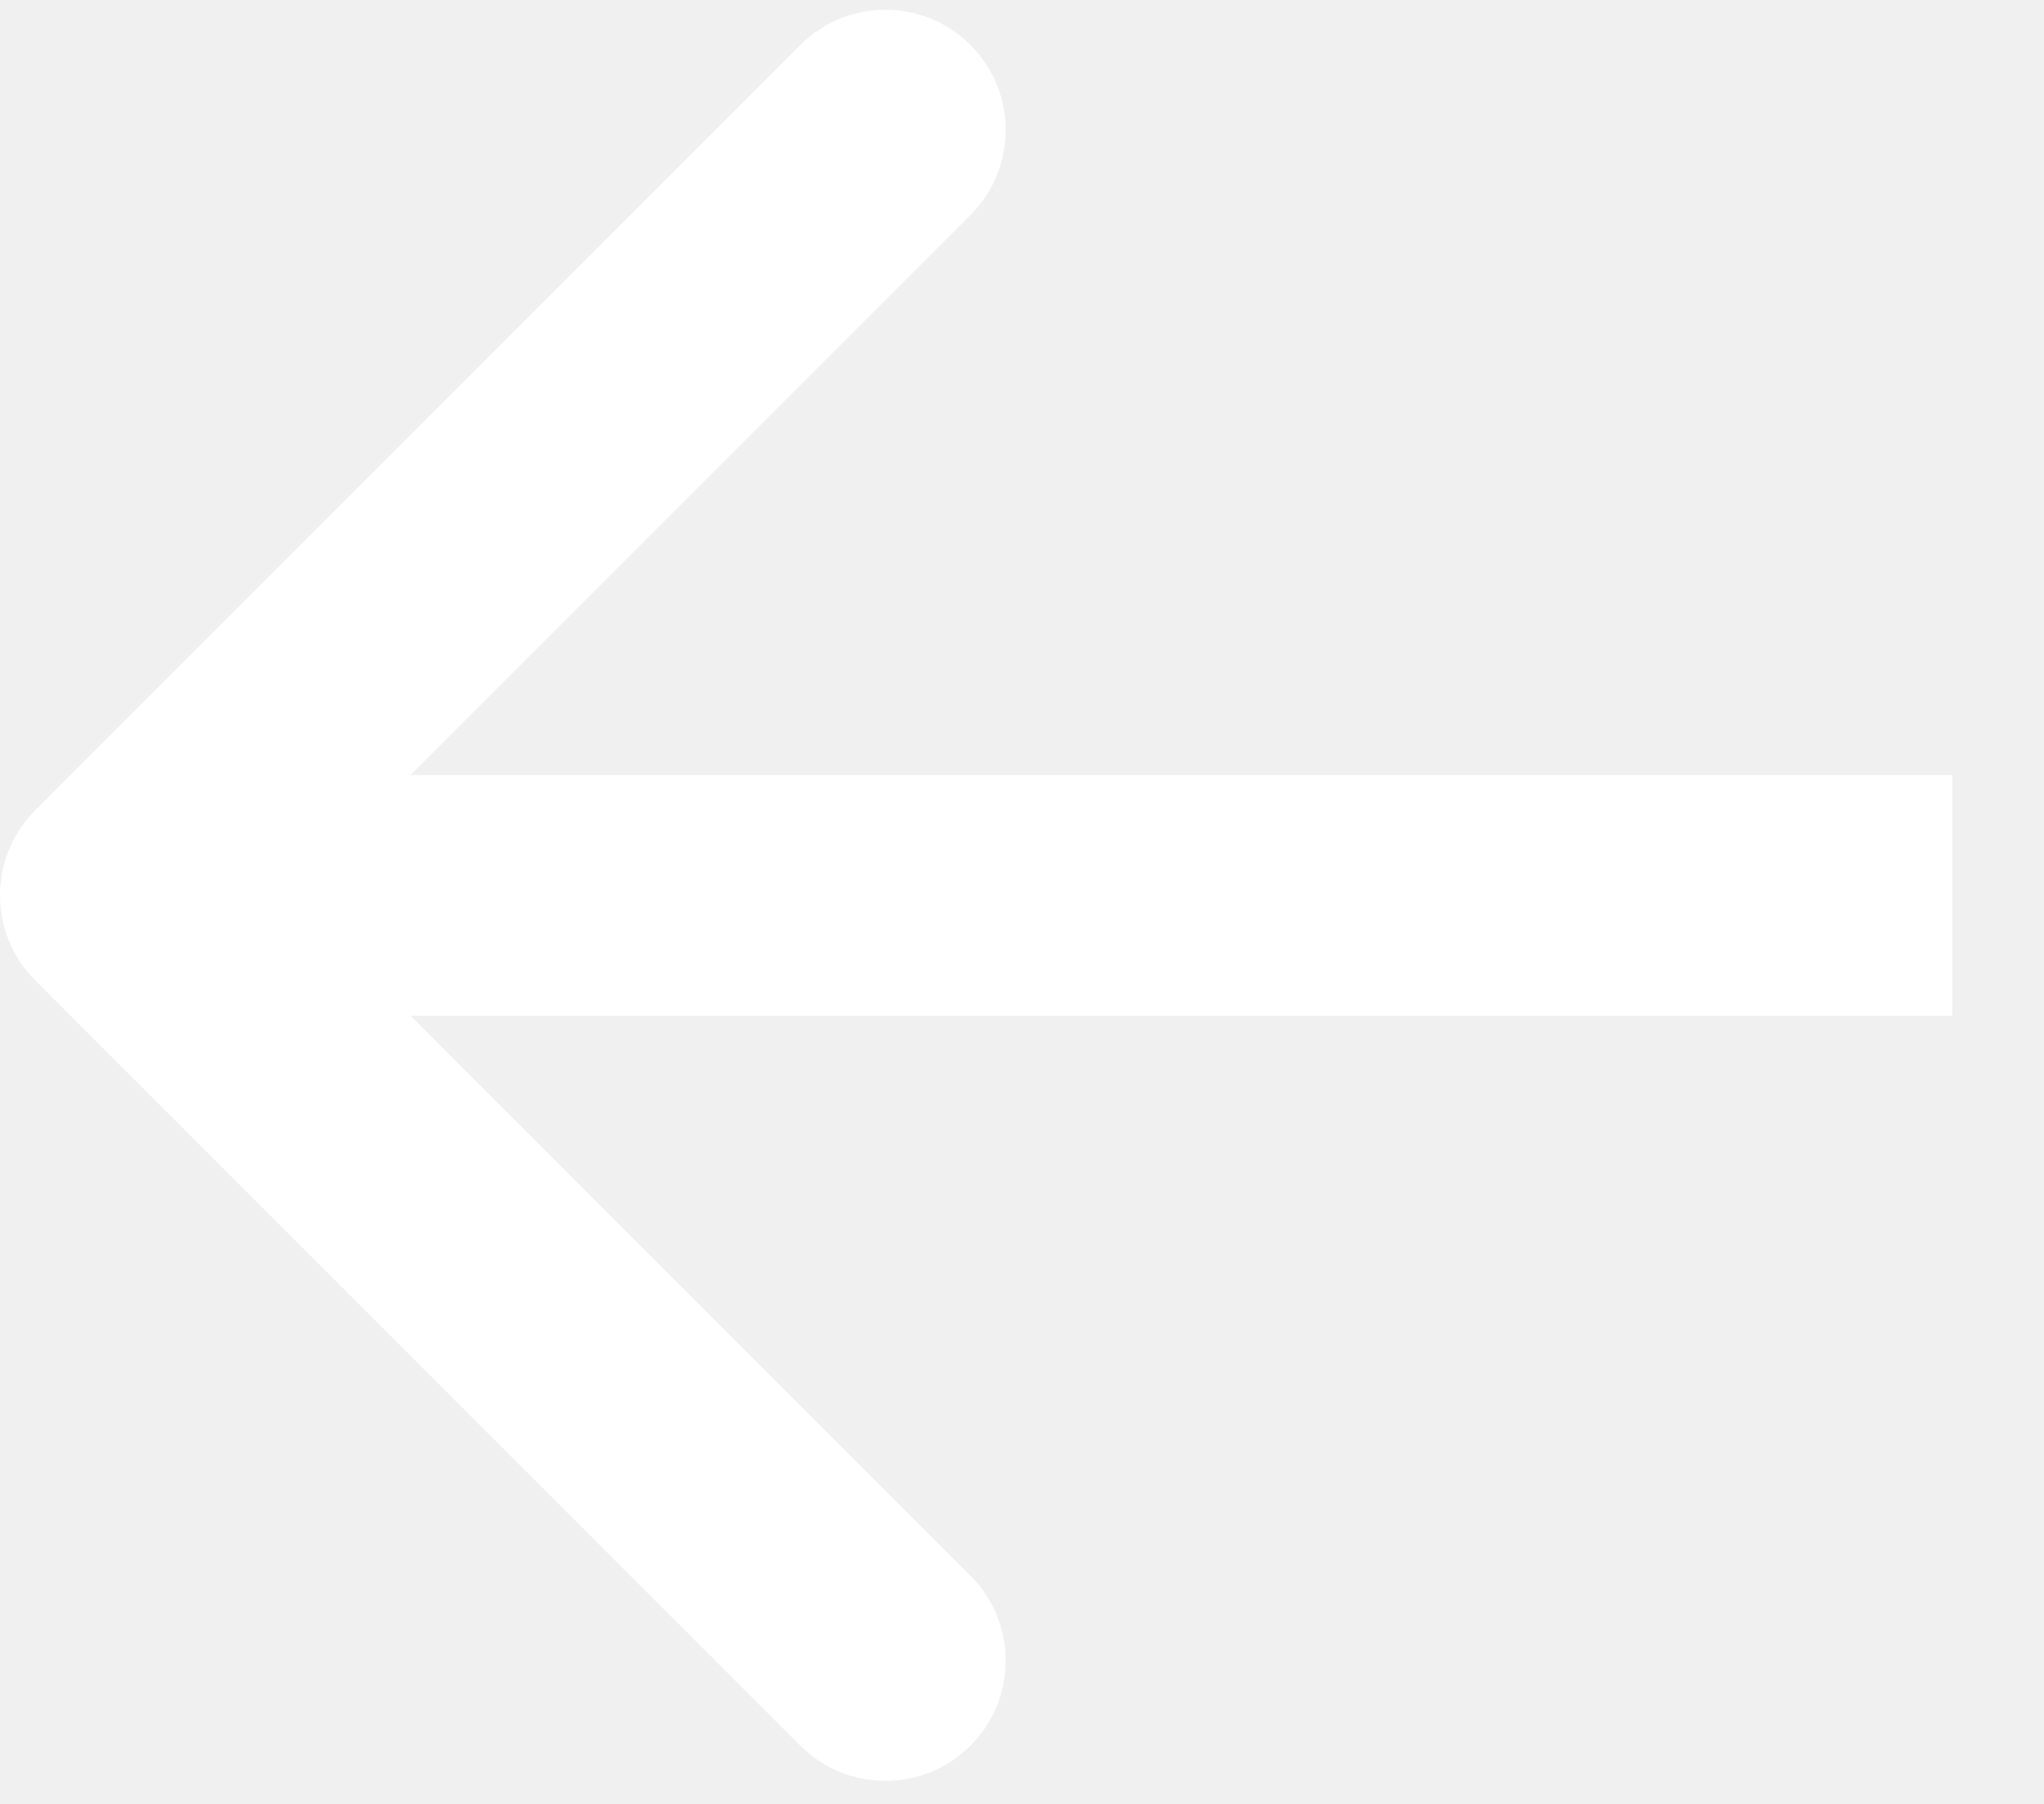
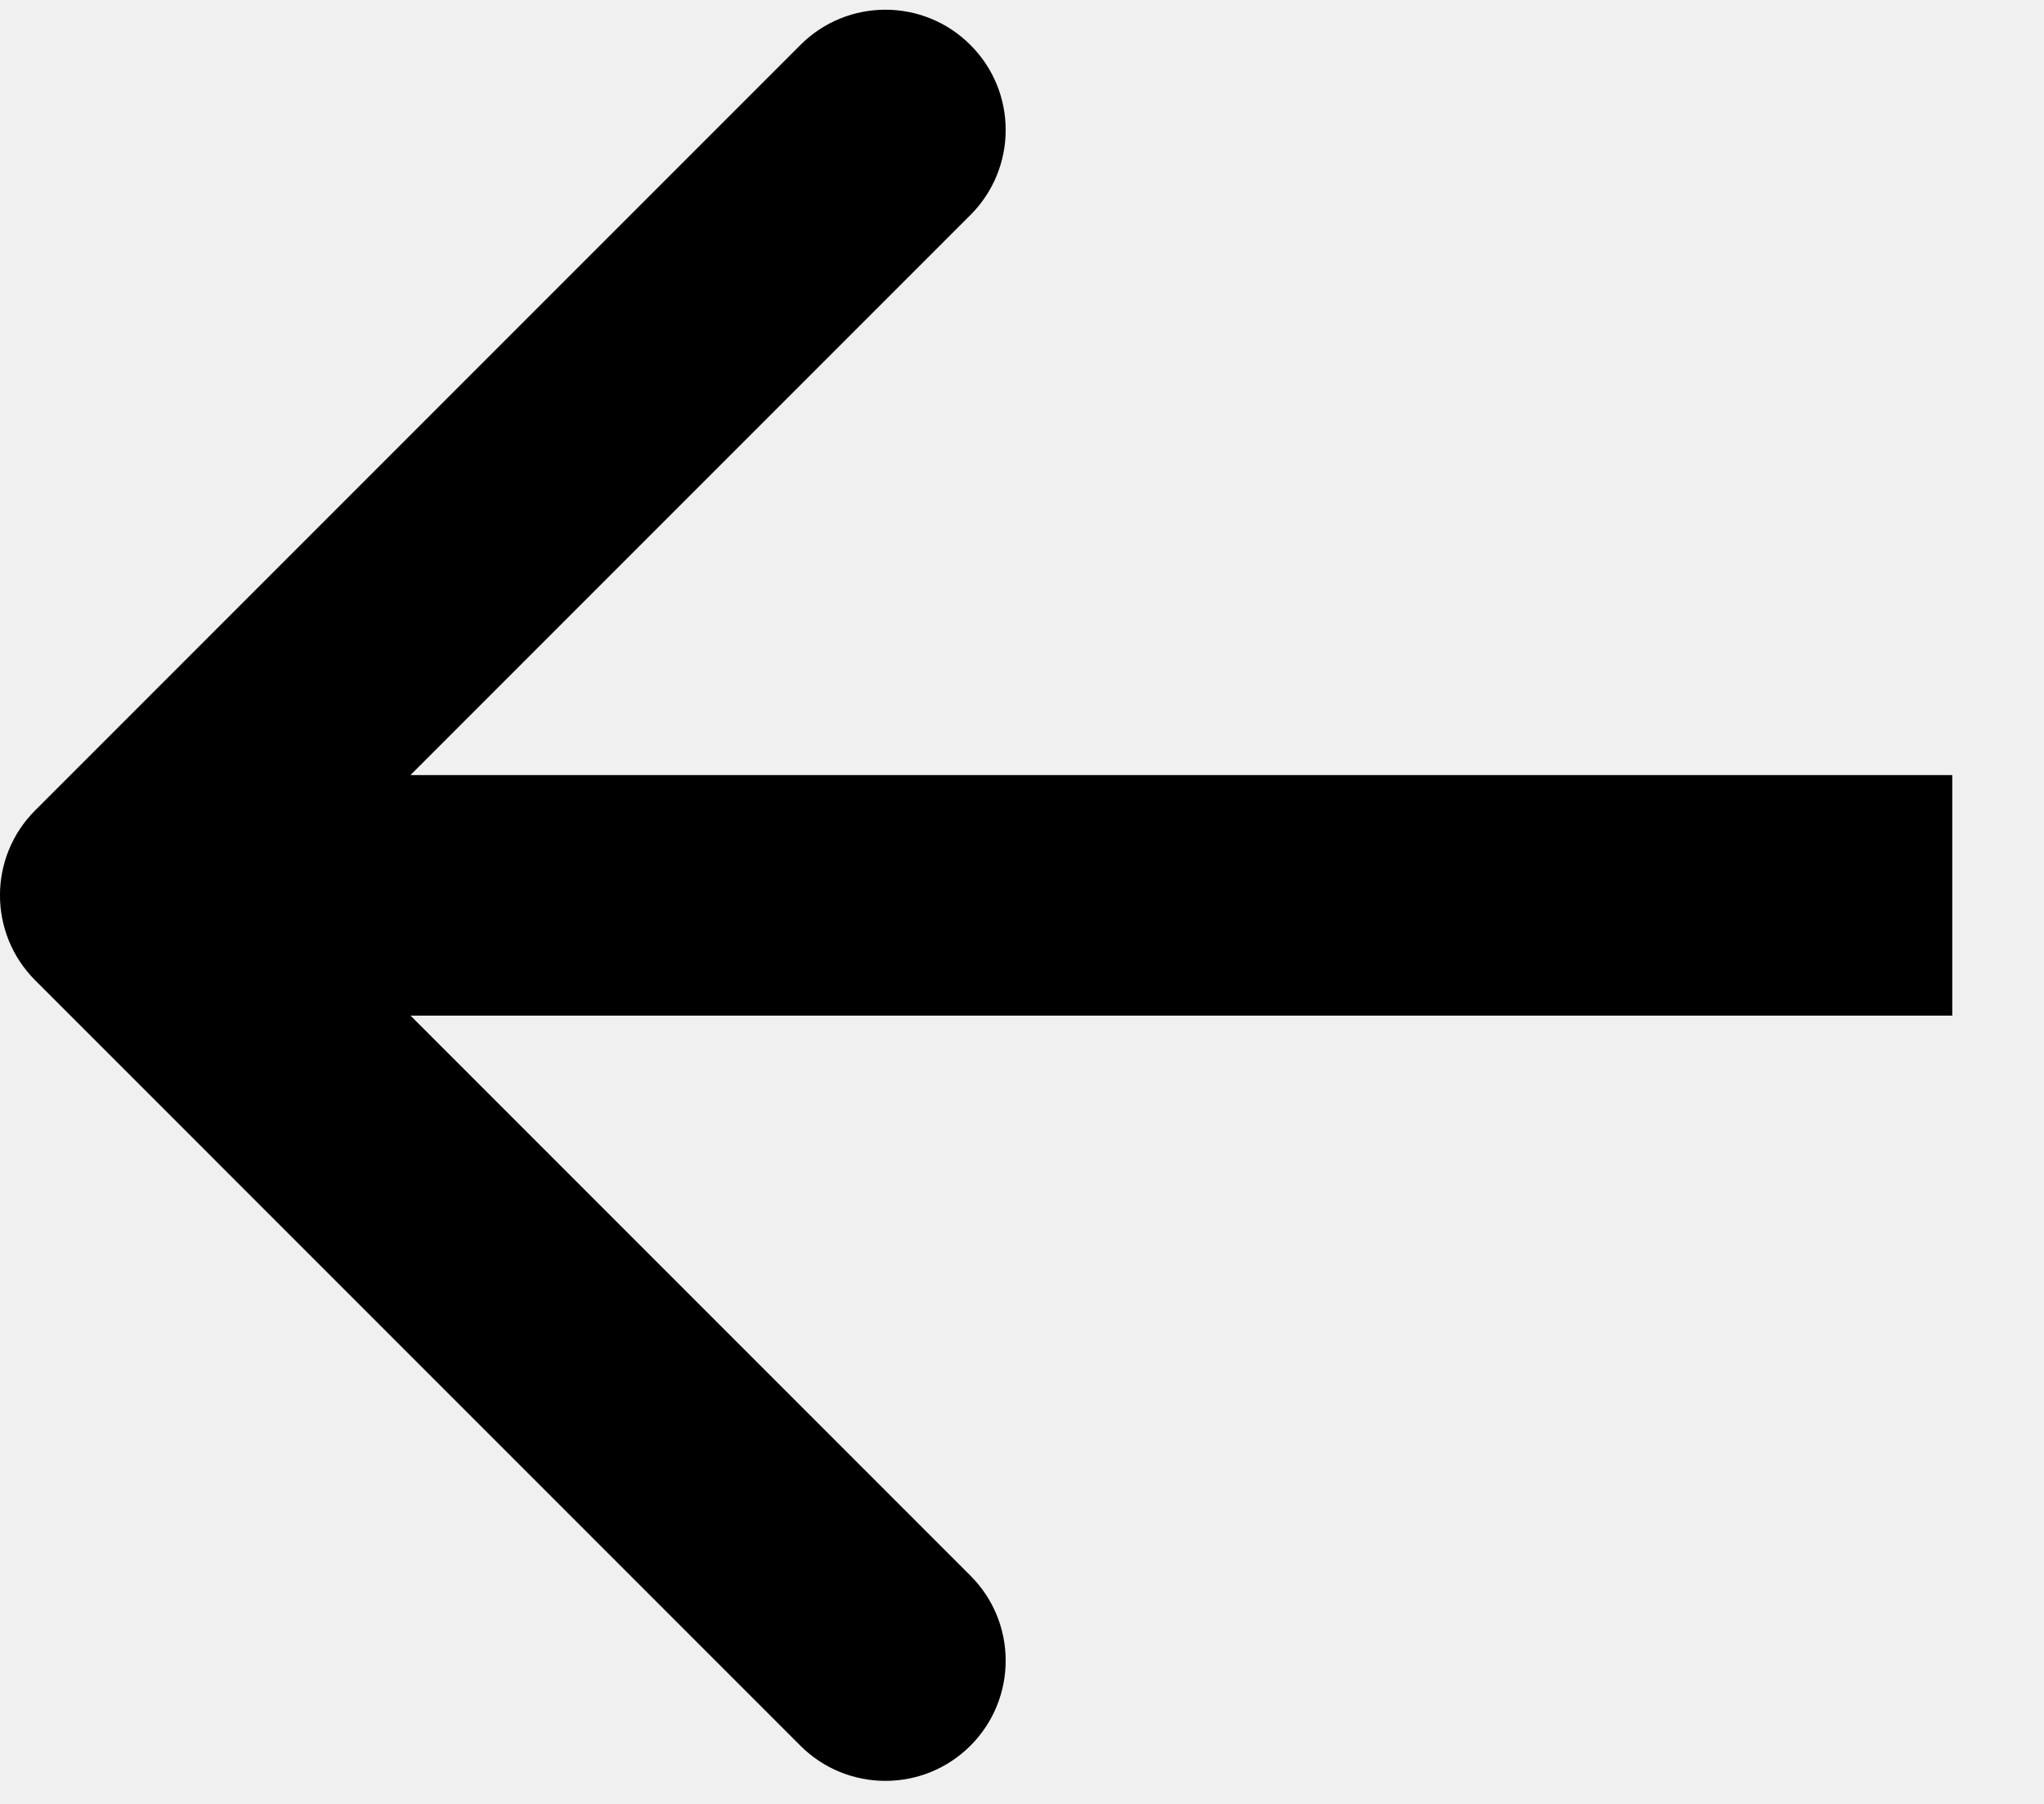
<svg xmlns="http://www.w3.org/2000/svg" width="17" height="15" viewBox="0 0 17 15" fill="none">
-   <path d="M0.293 8.152C-0.098 7.761 -0.098 7.128 0.293 6.738L6.657 0.374C7.047 -0.017 7.681 -0.017 8.071 0.374C8.462 0.764 8.462 1.397 8.071 1.788L2.414 7.445L8.071 13.102C8.462 13.492 8.462 14.125 8.071 14.516C7.681 14.906 7.047 14.906 6.657 14.516L0.293 8.152ZM16.237 8.445L1 8.445L1 6.445L16.237 6.445L16.237 8.445Z" fill="white" />
+   <path d="M0.293 8.152C-0.098 7.761 -0.098 7.128 0.293 6.738L6.657 0.374C7.047 -0.017 7.681 -0.017 8.071 0.374C8.462 0.764 8.462 1.397 8.071 1.788L2.414 7.445L8.071 13.102C8.462 13.492 8.462 14.125 8.071 14.516C7.681 14.906 7.047 14.906 6.657 14.516L0.293 8.152ZM16.237 8.445L1 8.445L1 6.445L16.237 6.445L16.237 8.445Z" fill="black" />
</svg>
